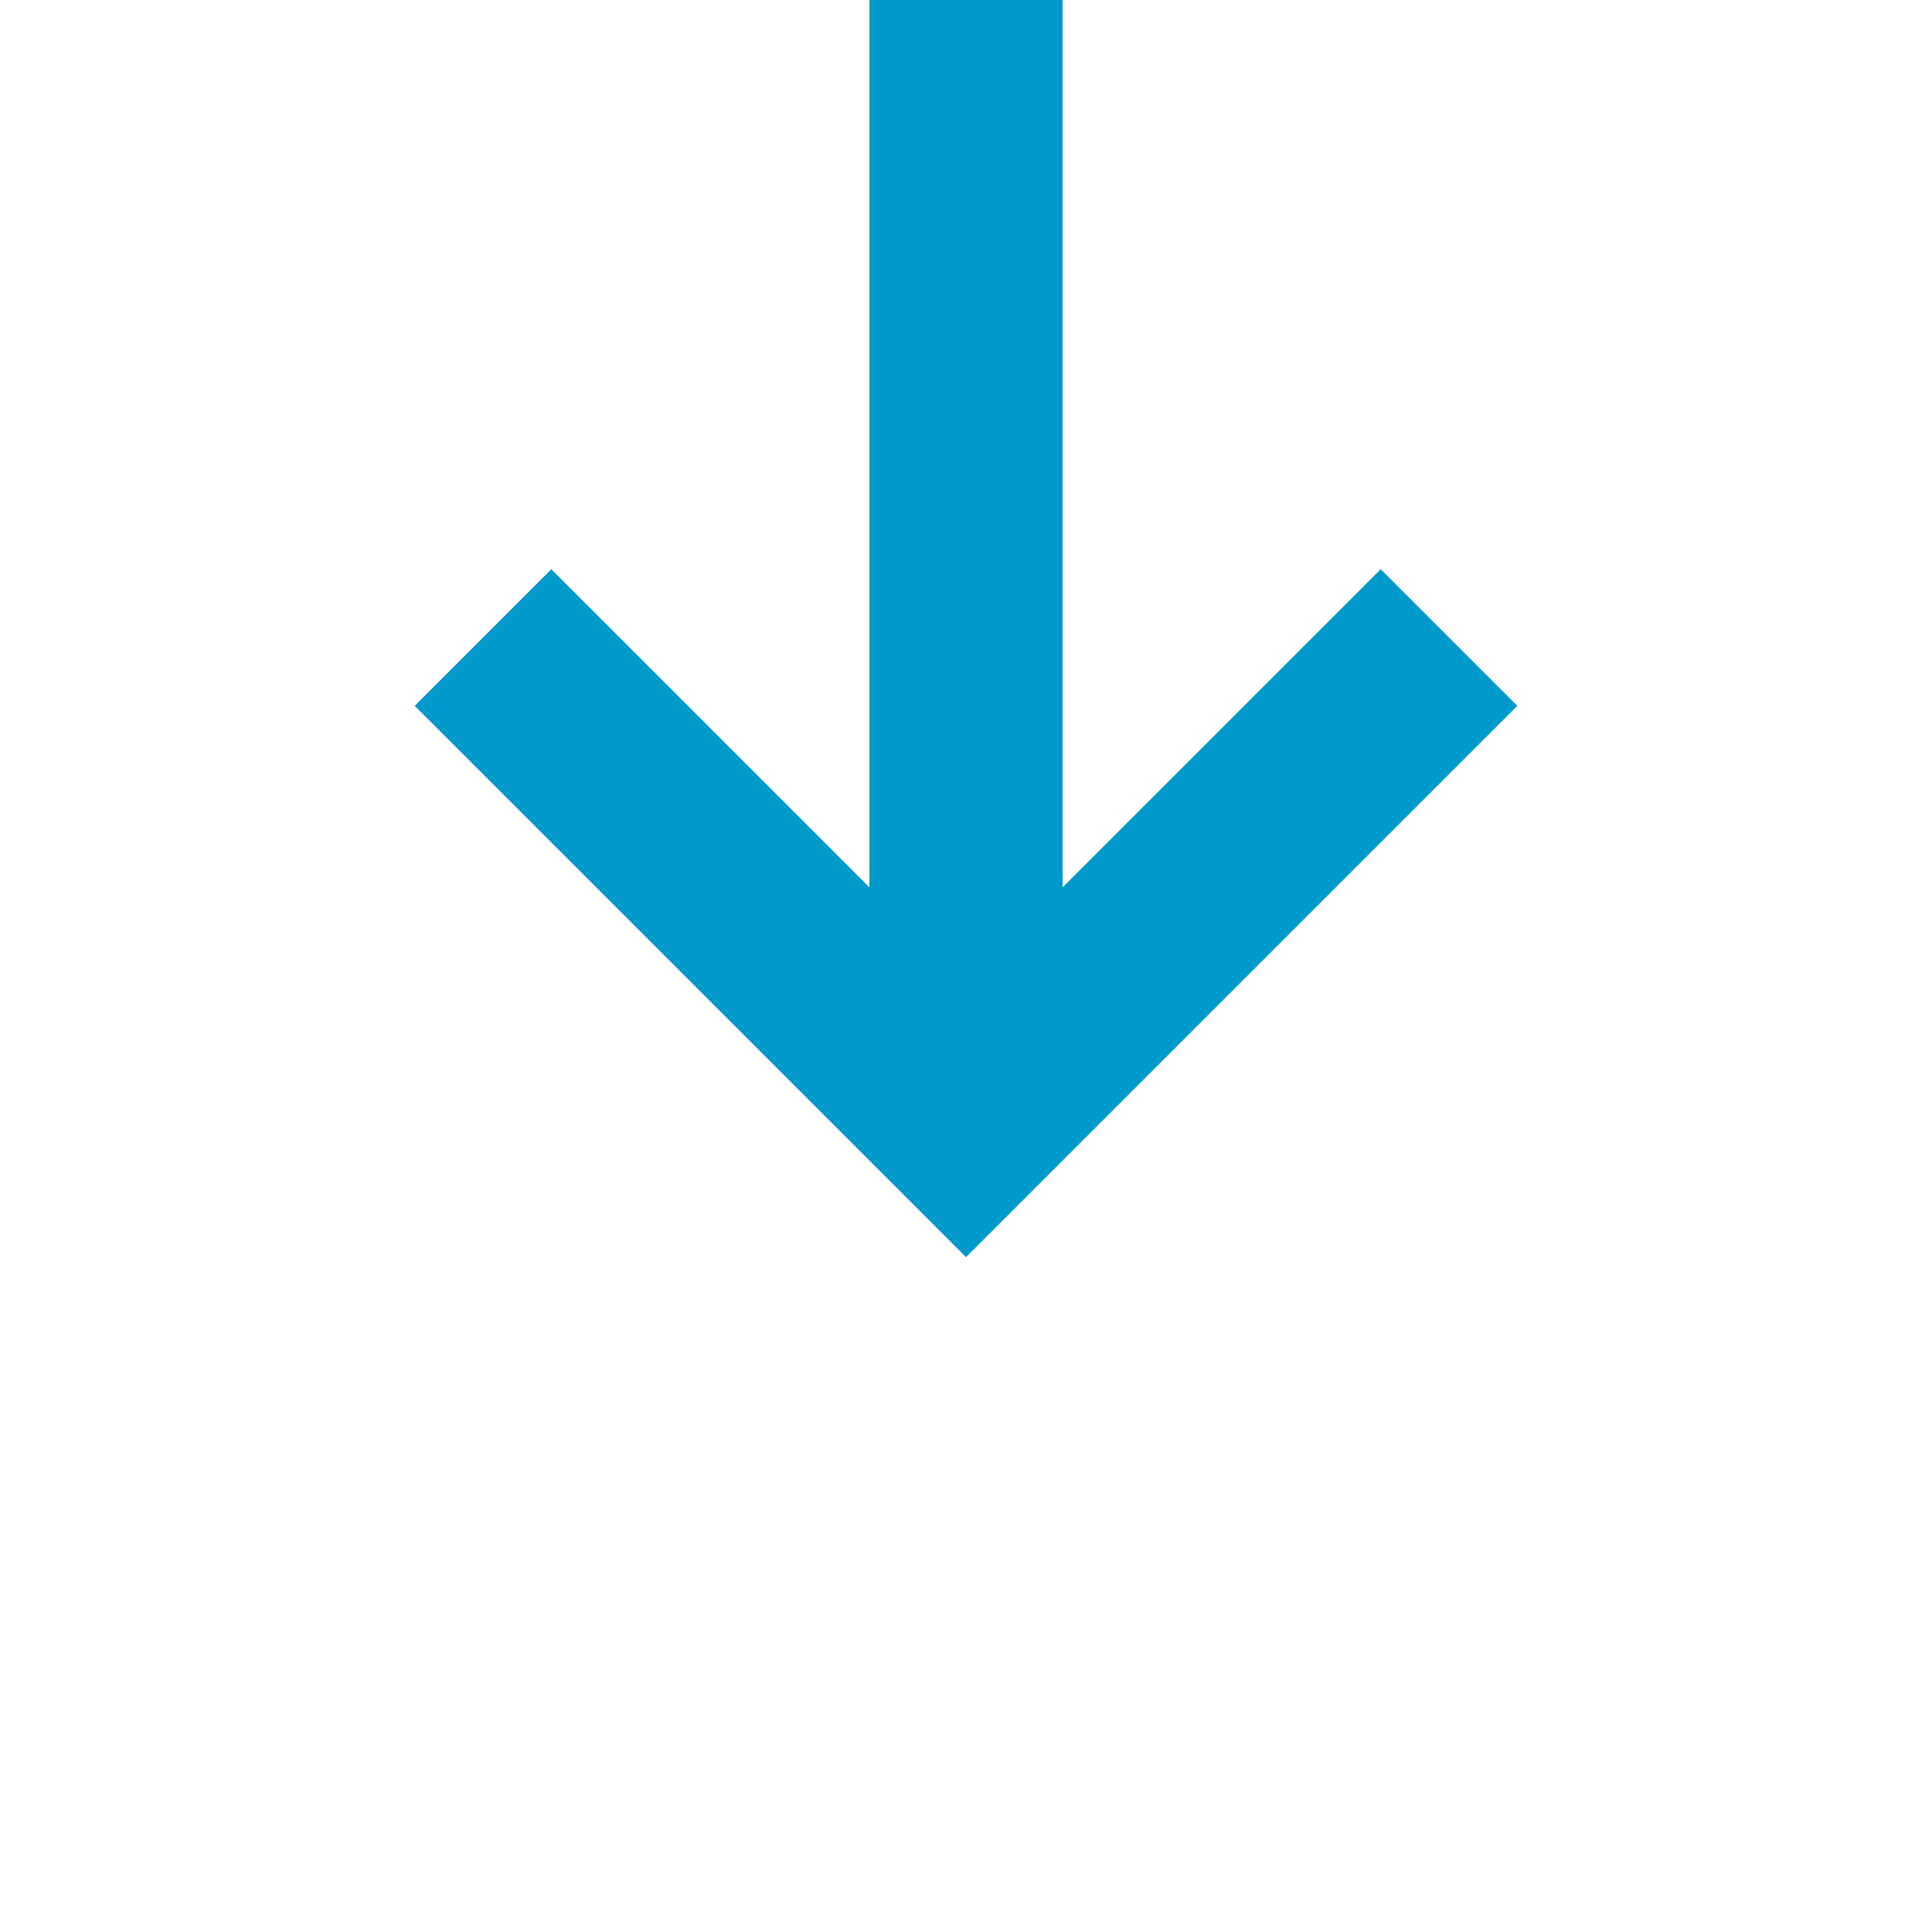
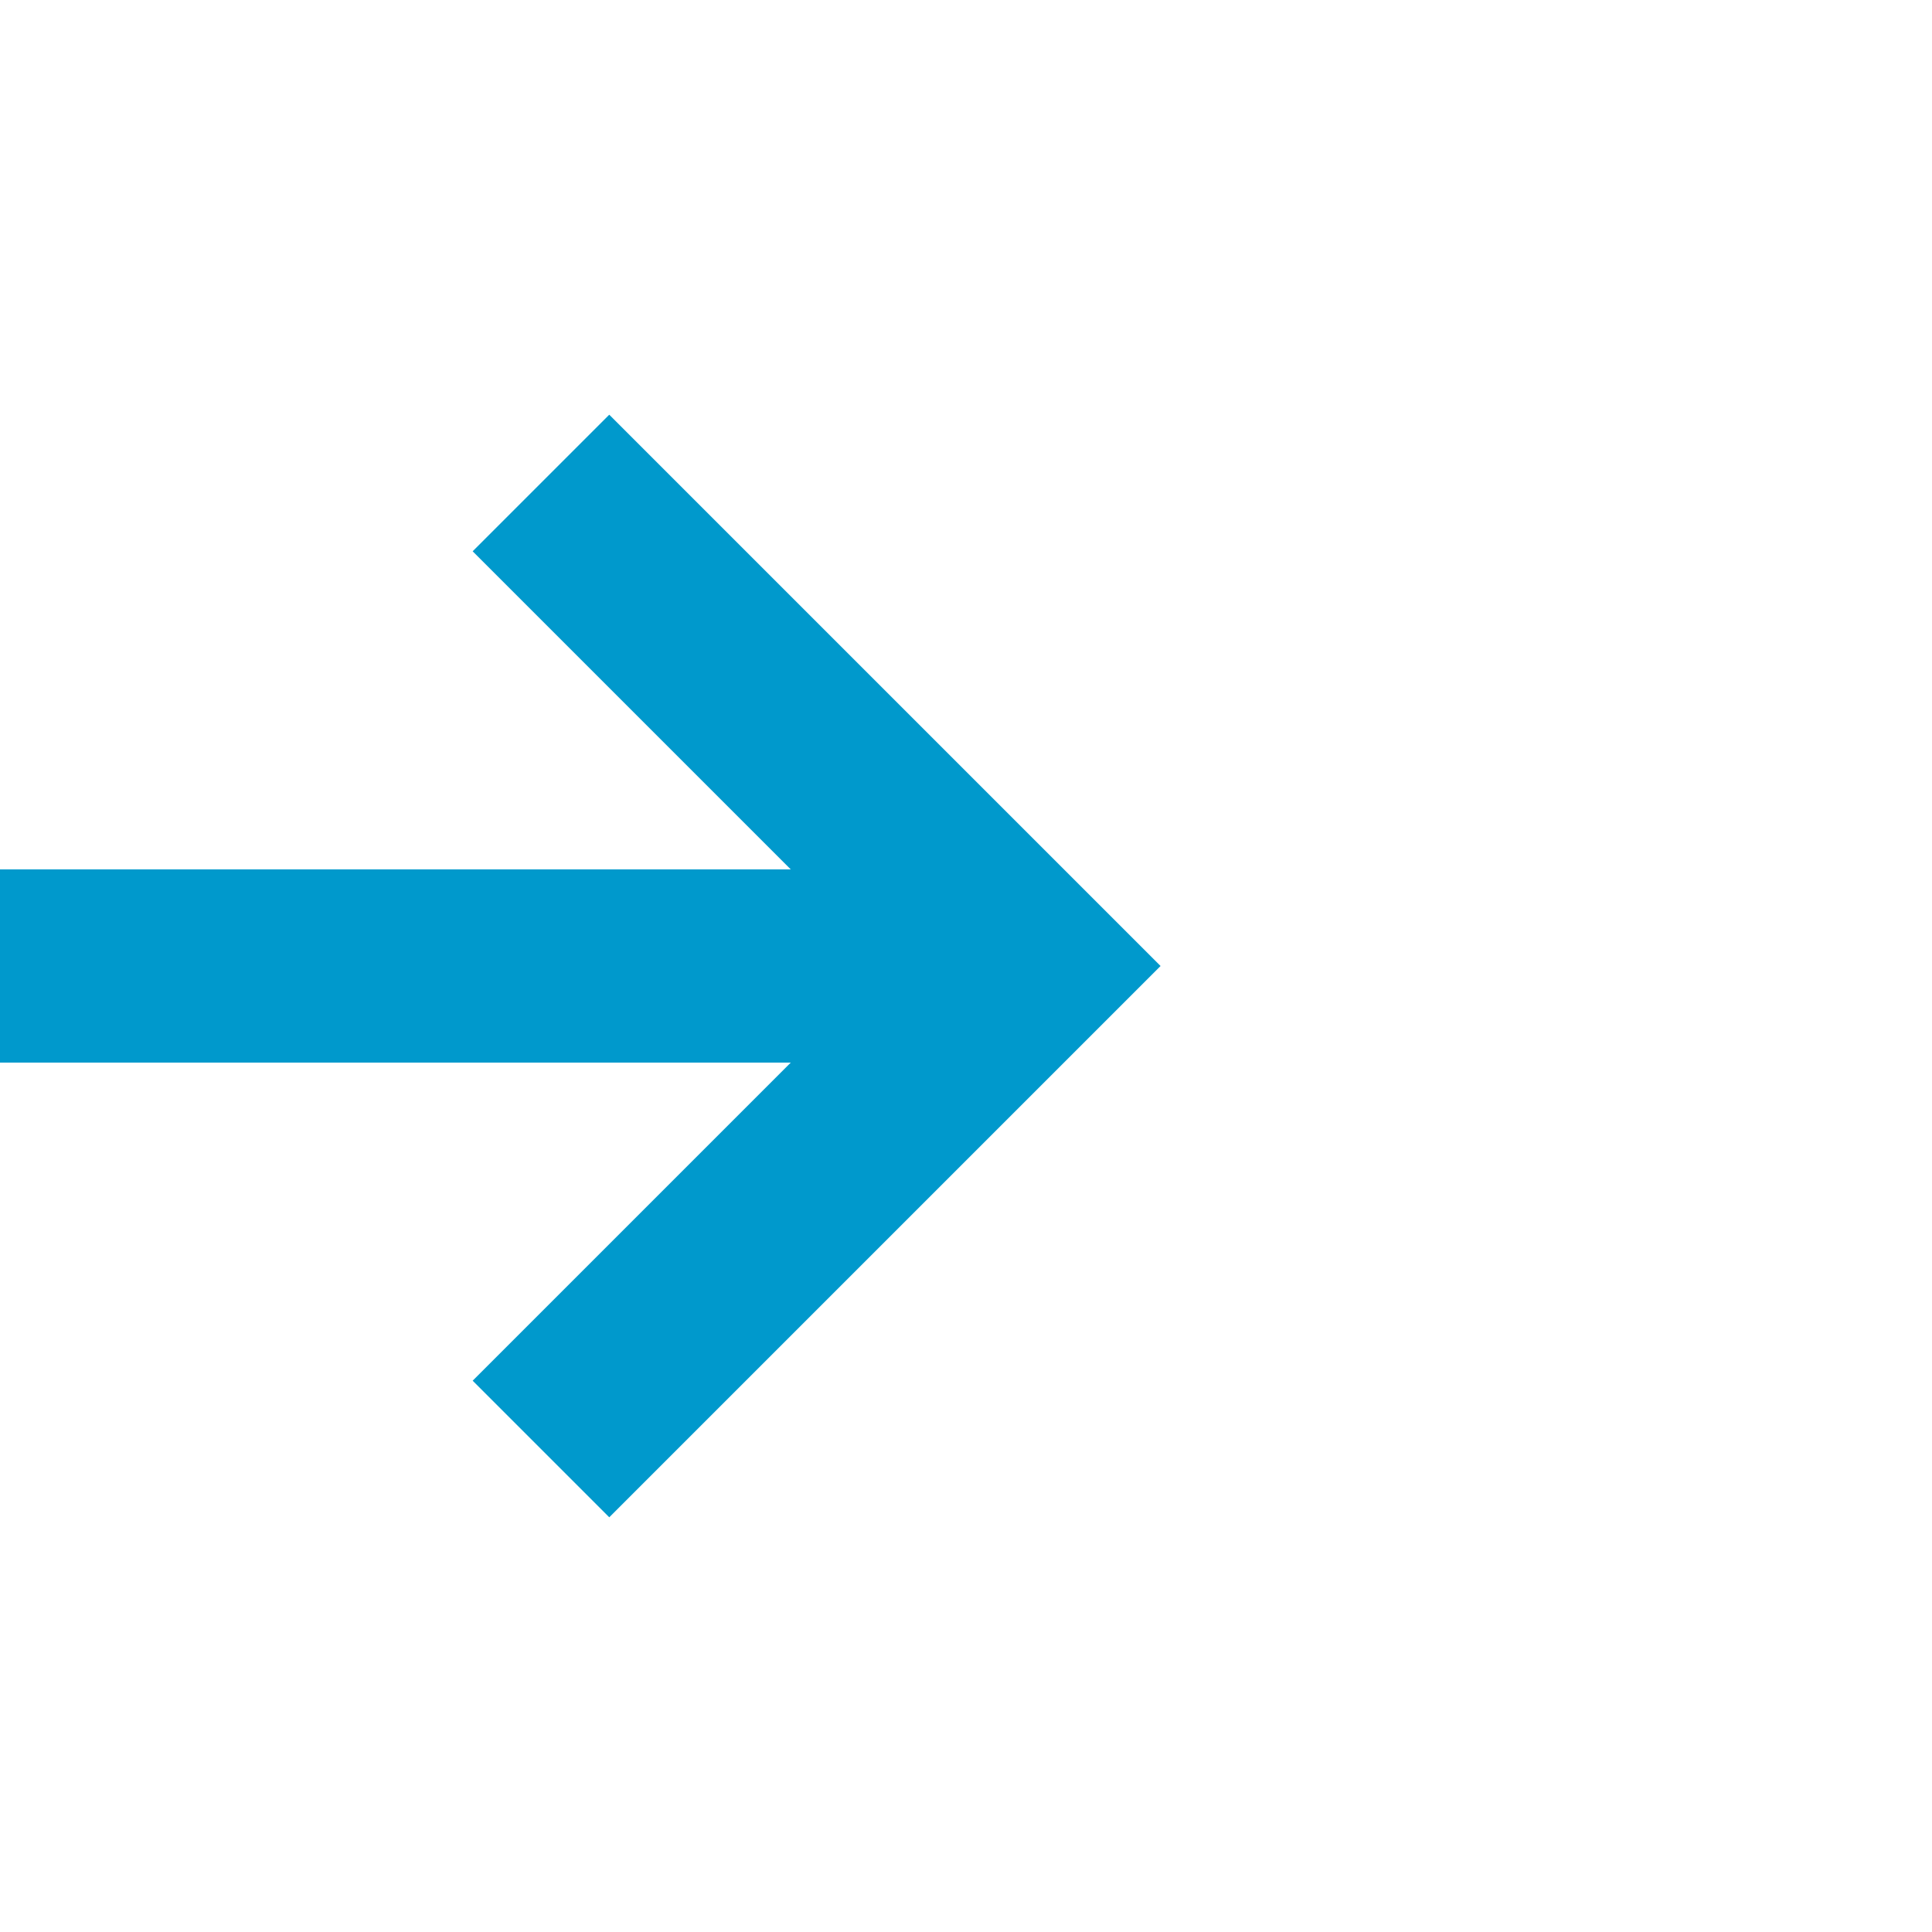
- <svg xmlns="http://www.w3.org/2000/svg" version="1.1" width="20px" height="20px" preserveAspectRatio="xMinYMid meet" viewBox="632 345  20 18">
-   <path d="M 642 321  L 642 355  " stroke-width="2" stroke="#0099cc" fill="none" />
-   <path d="M 646.293 349.893  L 642 354.186  L 637.707 349.893  L 636.293 351.307  L 641.293 356.307  L 642 357.014  L 642.707 356.307  L 647.707 351.307  L 646.293 349.893  Z " fill-rule="nonzero" fill="#0099cc" stroke="none" />
+ <svg xmlns="http://www.w3.org/2000/svg" version="1.1" width="20px" height="20px" preserveAspectRatio="xMinYMid meet" viewBox="870 182  20 18">
+   <path d="M 692 191  L 880 191  " stroke-width="2" stroke="#0099cc" fill="none" />
+   <path d="M 874.893 186.707  L 879.186 191  L 874.893 195.293  L 876.307 196.707  L 881.307 191.707  L 882.014 191  L 881.307 190.293  L 876.307 185.293  L 874.893 186.707  Z " fill-rule="nonzero" fill="#0099cc" stroke="none" />
</svg>
